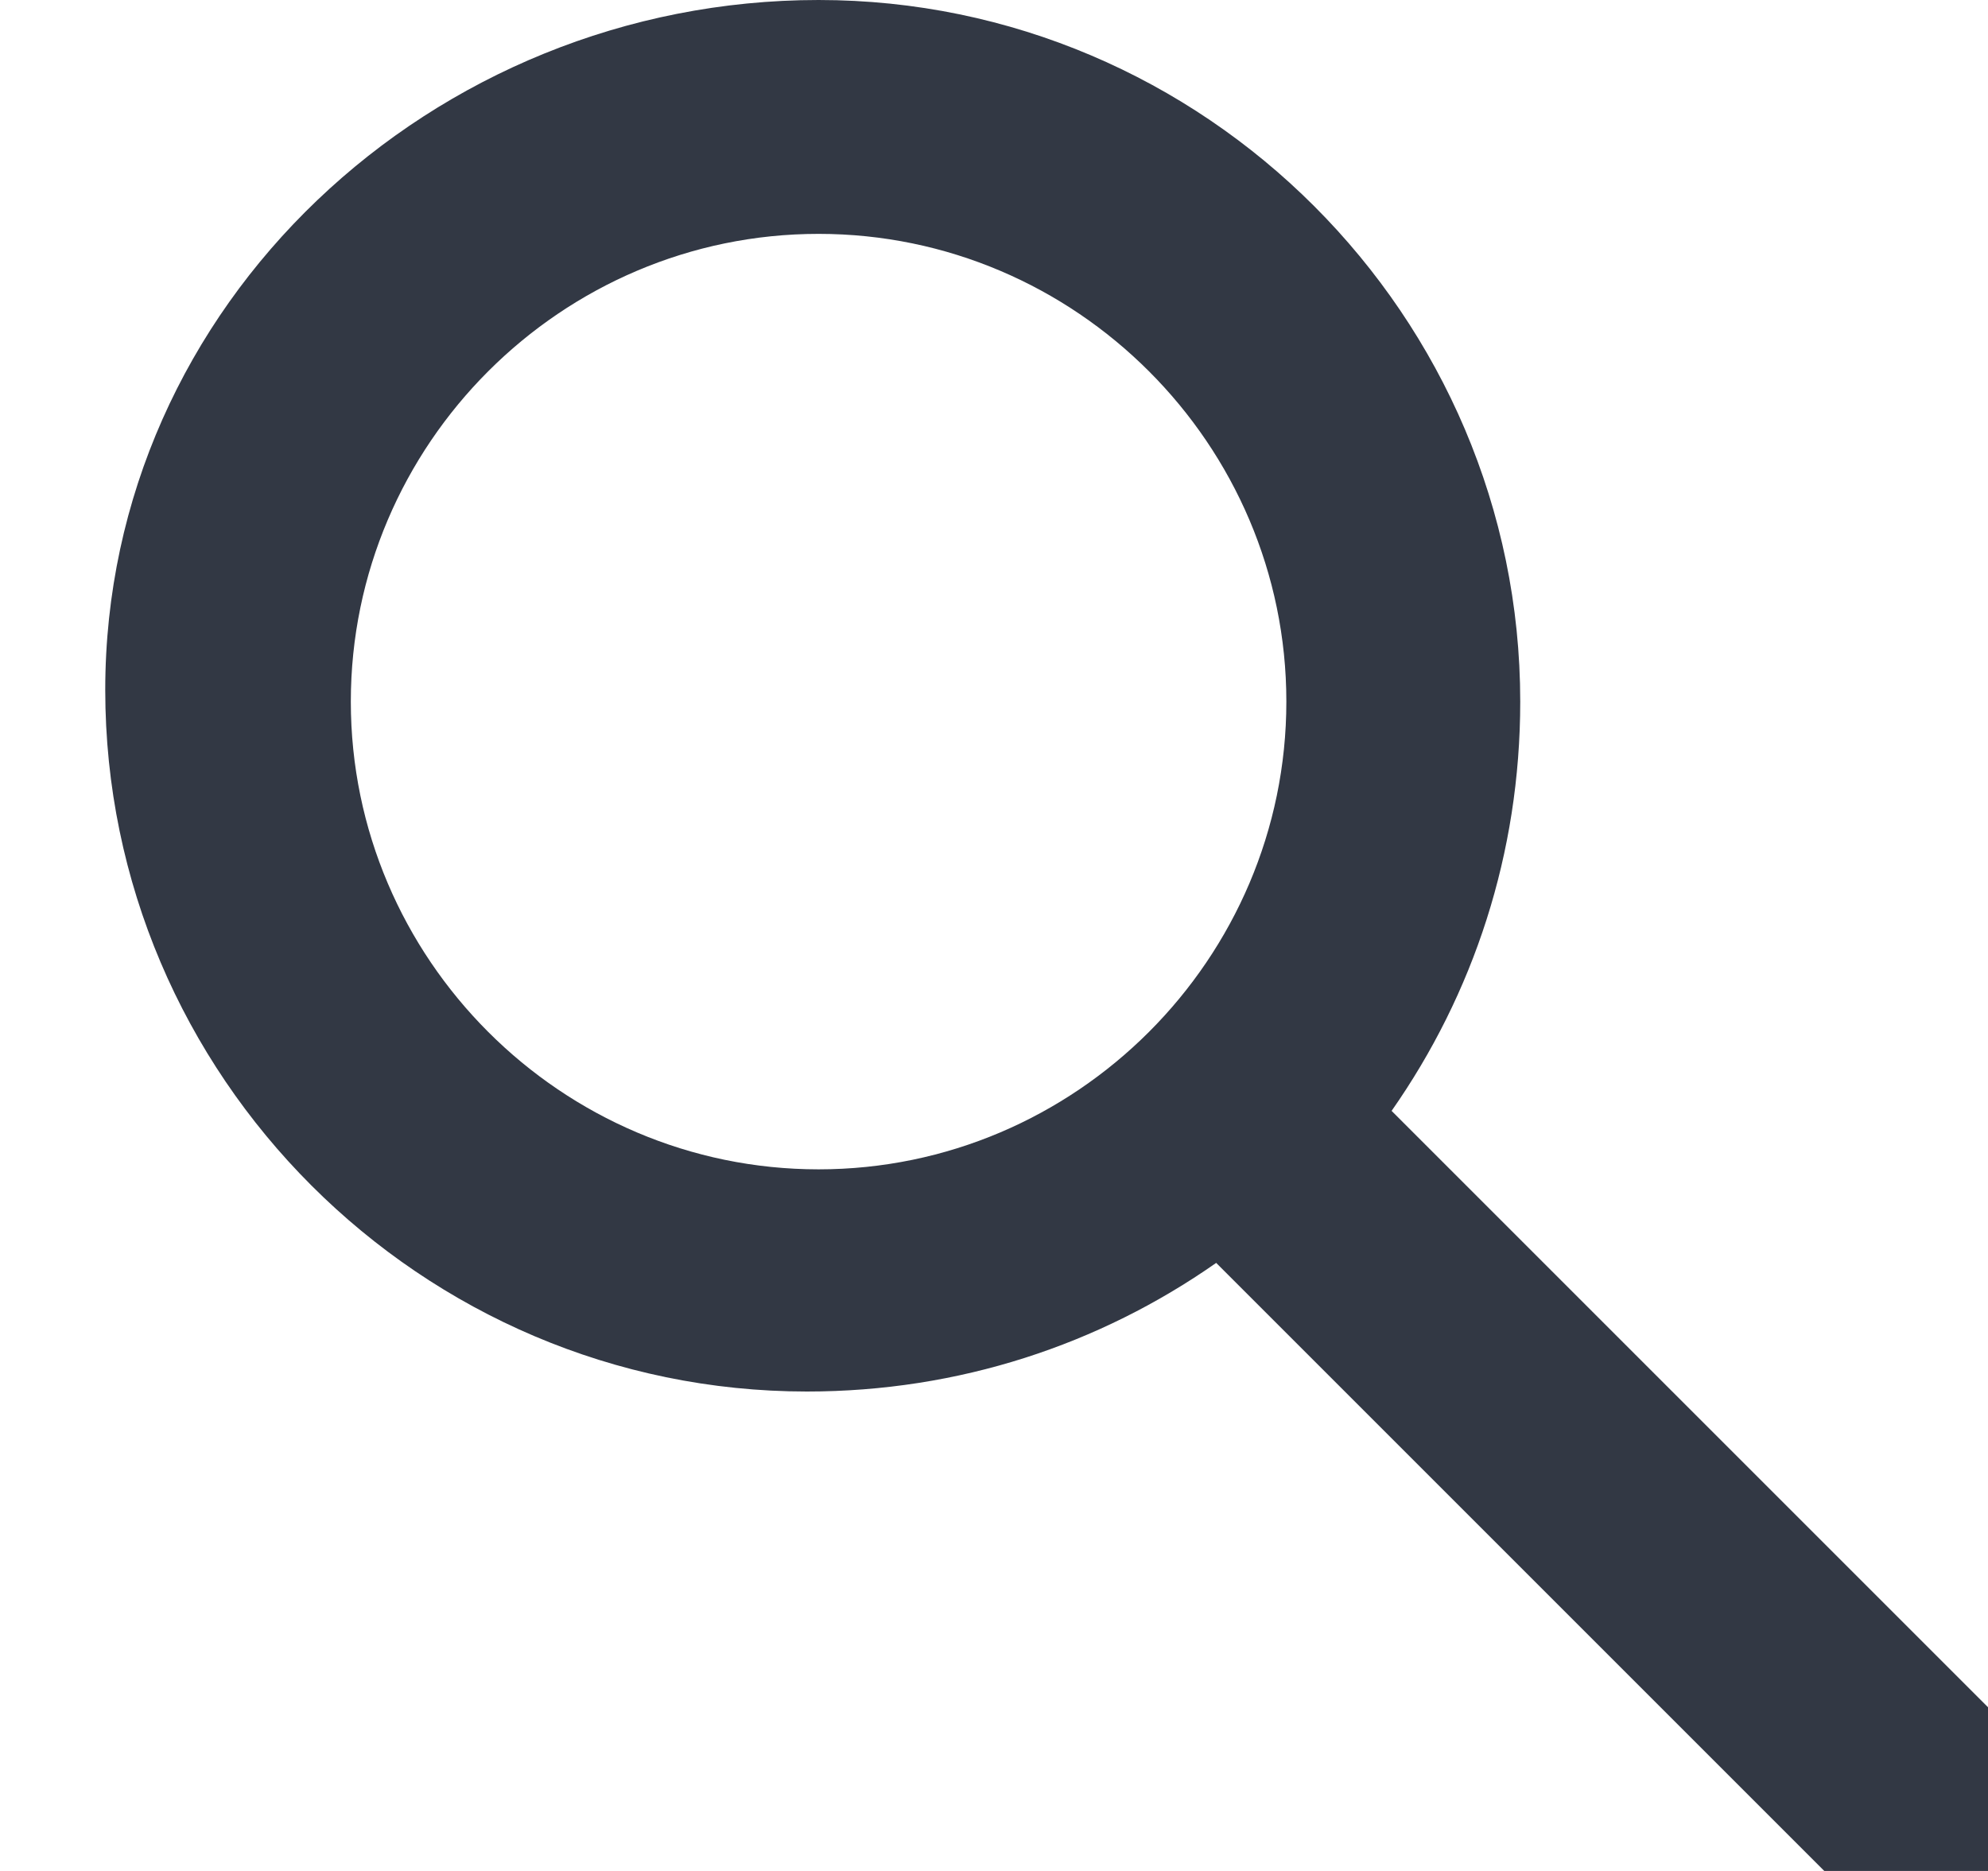
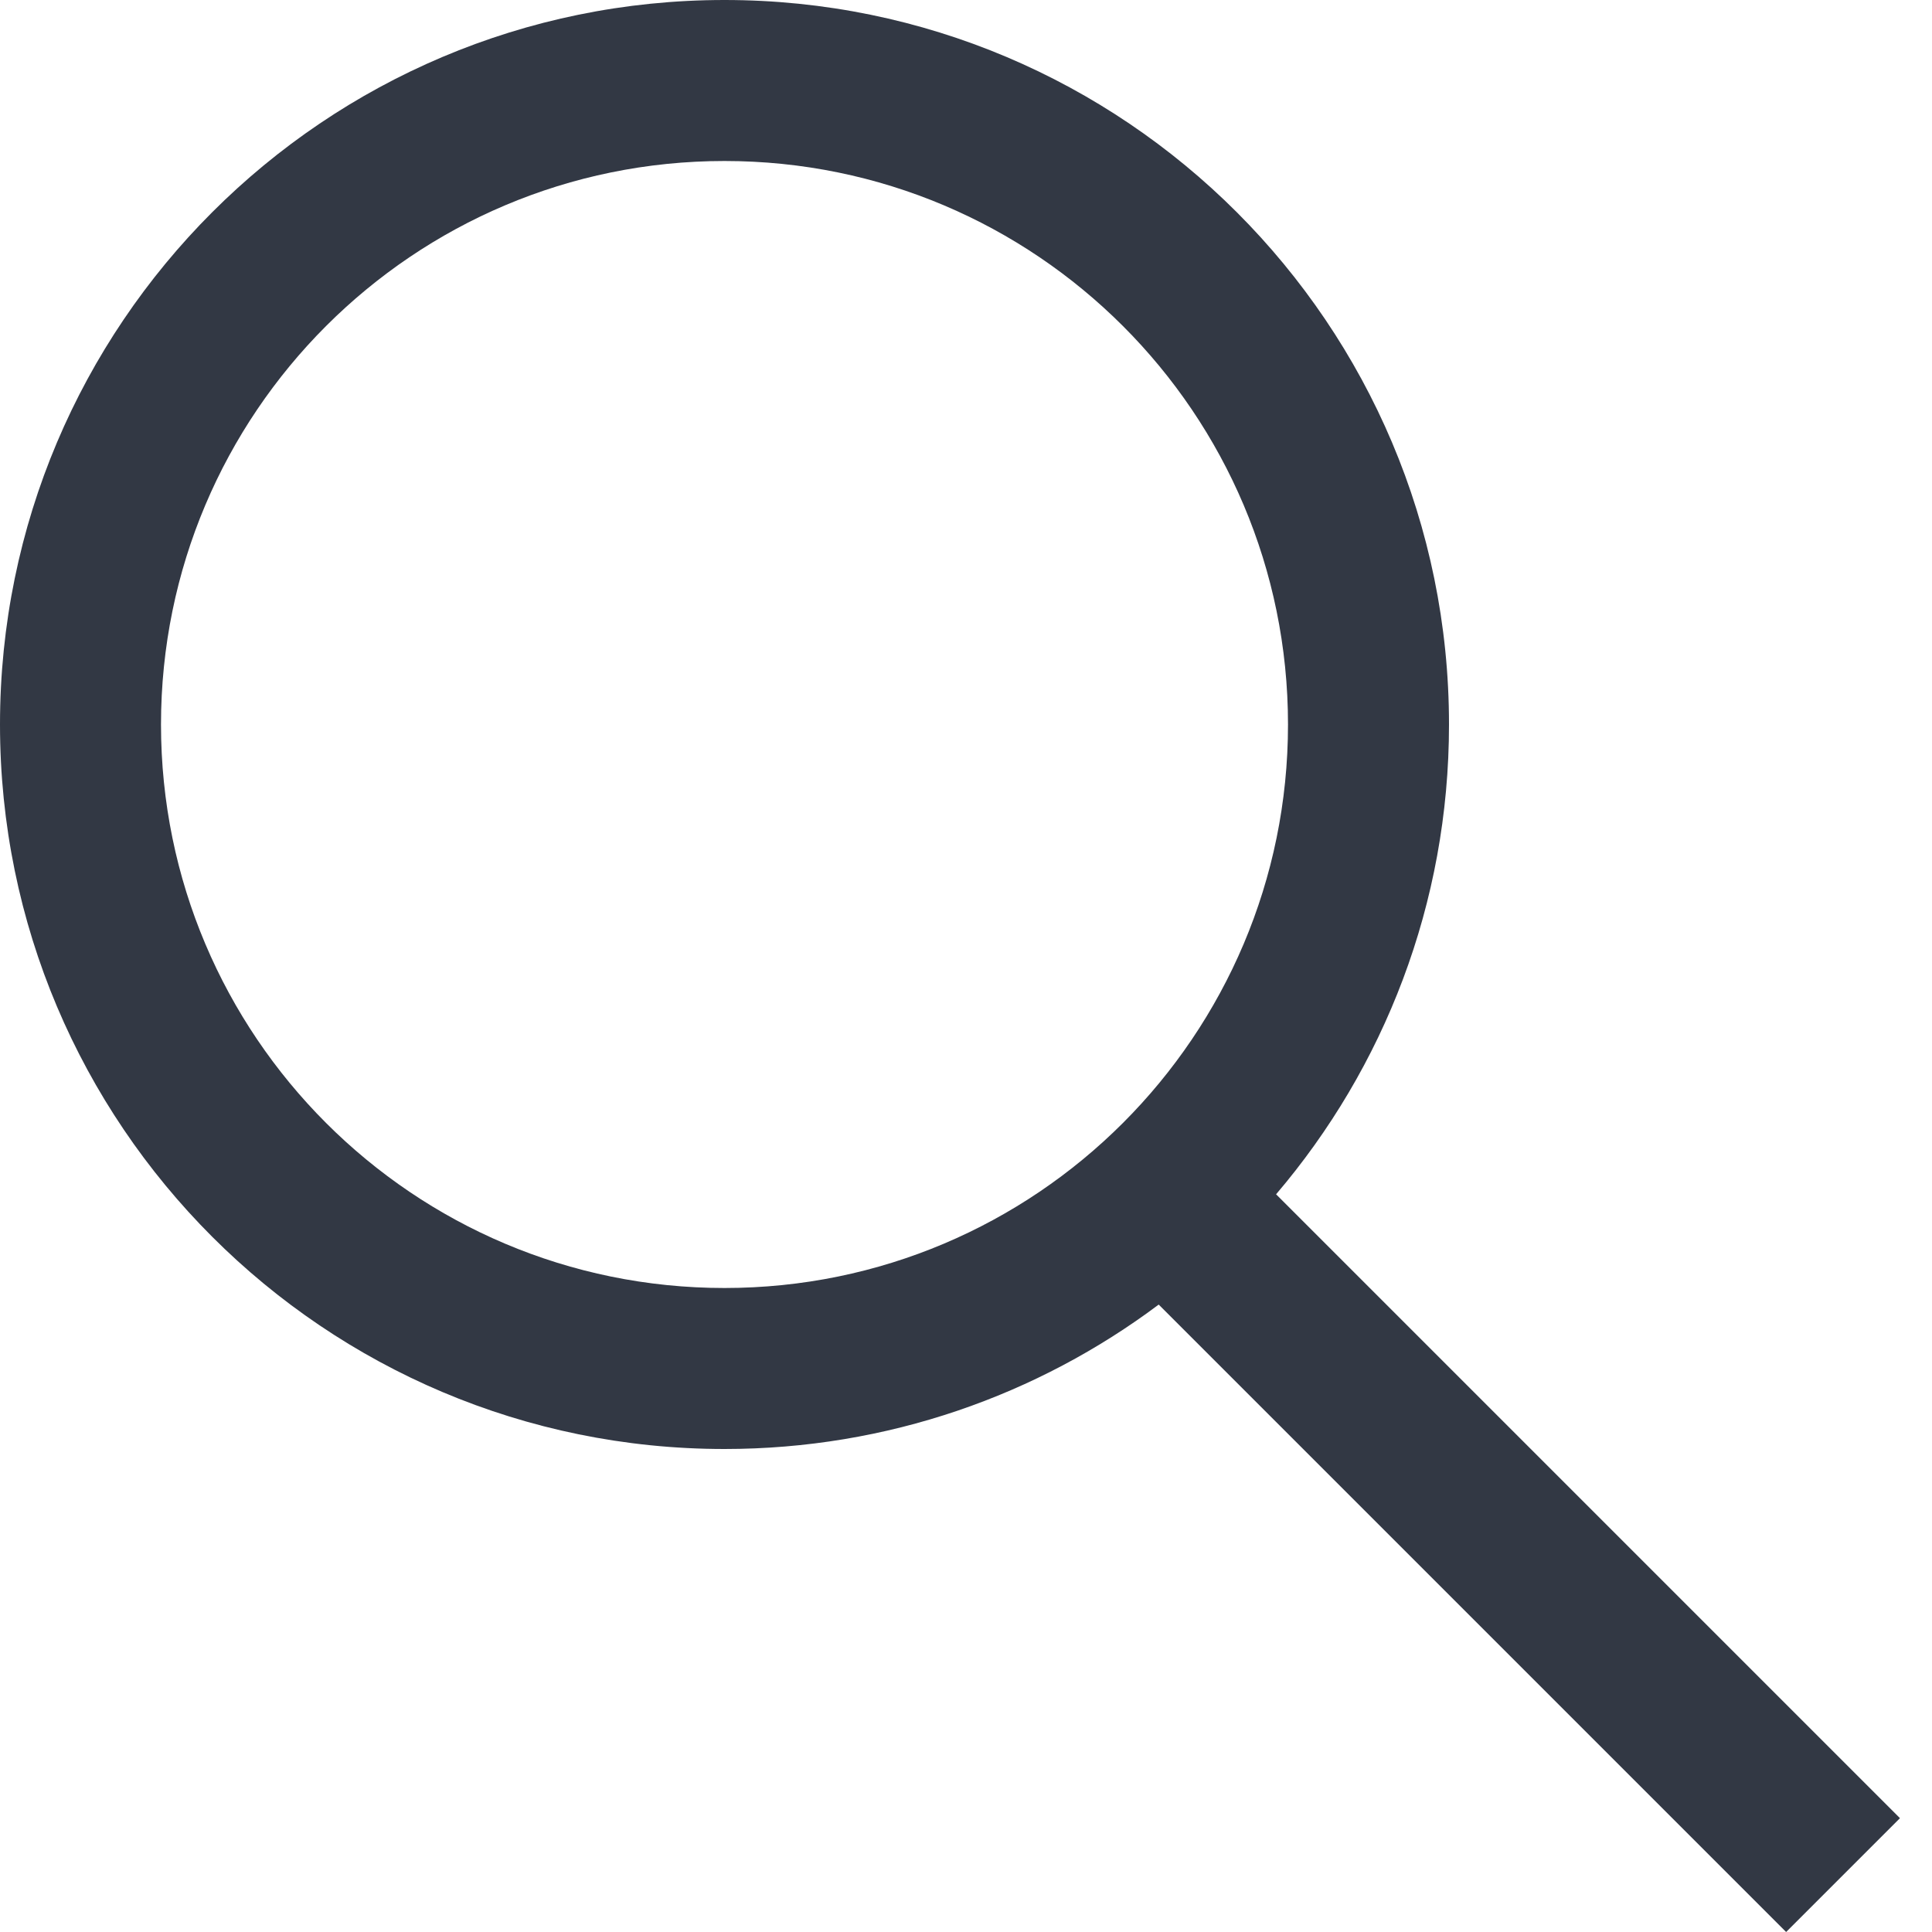
- <svg xmlns="http://www.w3.org/2000/svg" width="17" height="16" viewBox="0 0 17 16" fill="none">
-   <path d="M7 0C10.3 0 13 2.7 13 6C13 7.3 12.6 8.5 11.9 9.5L17 14.6V16H15.6L10.4 10.8C9.4 11.5 8.2 11.9 6.9 11.9C3.6 11.9 0.9 9.2 0.9 5.9C0.9 2.6 3.7 0 7 0ZM7 10C9.2 10 11 8.2 11 6C11 3.8 9.2 2 7 2C4.8 2 3 3.8 3 6C3 8.2 4.8 10 7 10Z" fill="#323844" />
+ <svg xmlns="http://www.w3.org/2000/svg" width="12" height="12" viewBox="0 0 12 12" fill="none">
+   <path fill-rule="evenodd" clip-rule="evenodd" d="M8 4.5C8 6.433 6.433 8 4.5 8C2.567 8 1 6.433 1 4.5C1 2.567 2.567 1 4.5 1C6.433 1 8 2.567 8 4.5ZM7.197 8.103C6.445 8.666 5.512 9 4.5 9C2.015 9 0 6.985 0 4.5C0 2.015 2.015 0 4.5 0C6.985 0 9 2.015 9 4.5C9 5.613 8.596 6.632 7.926 7.418L11.801 11.293L11.094 12L7.197 8.103Z" fill="#323844" />
</svg>
